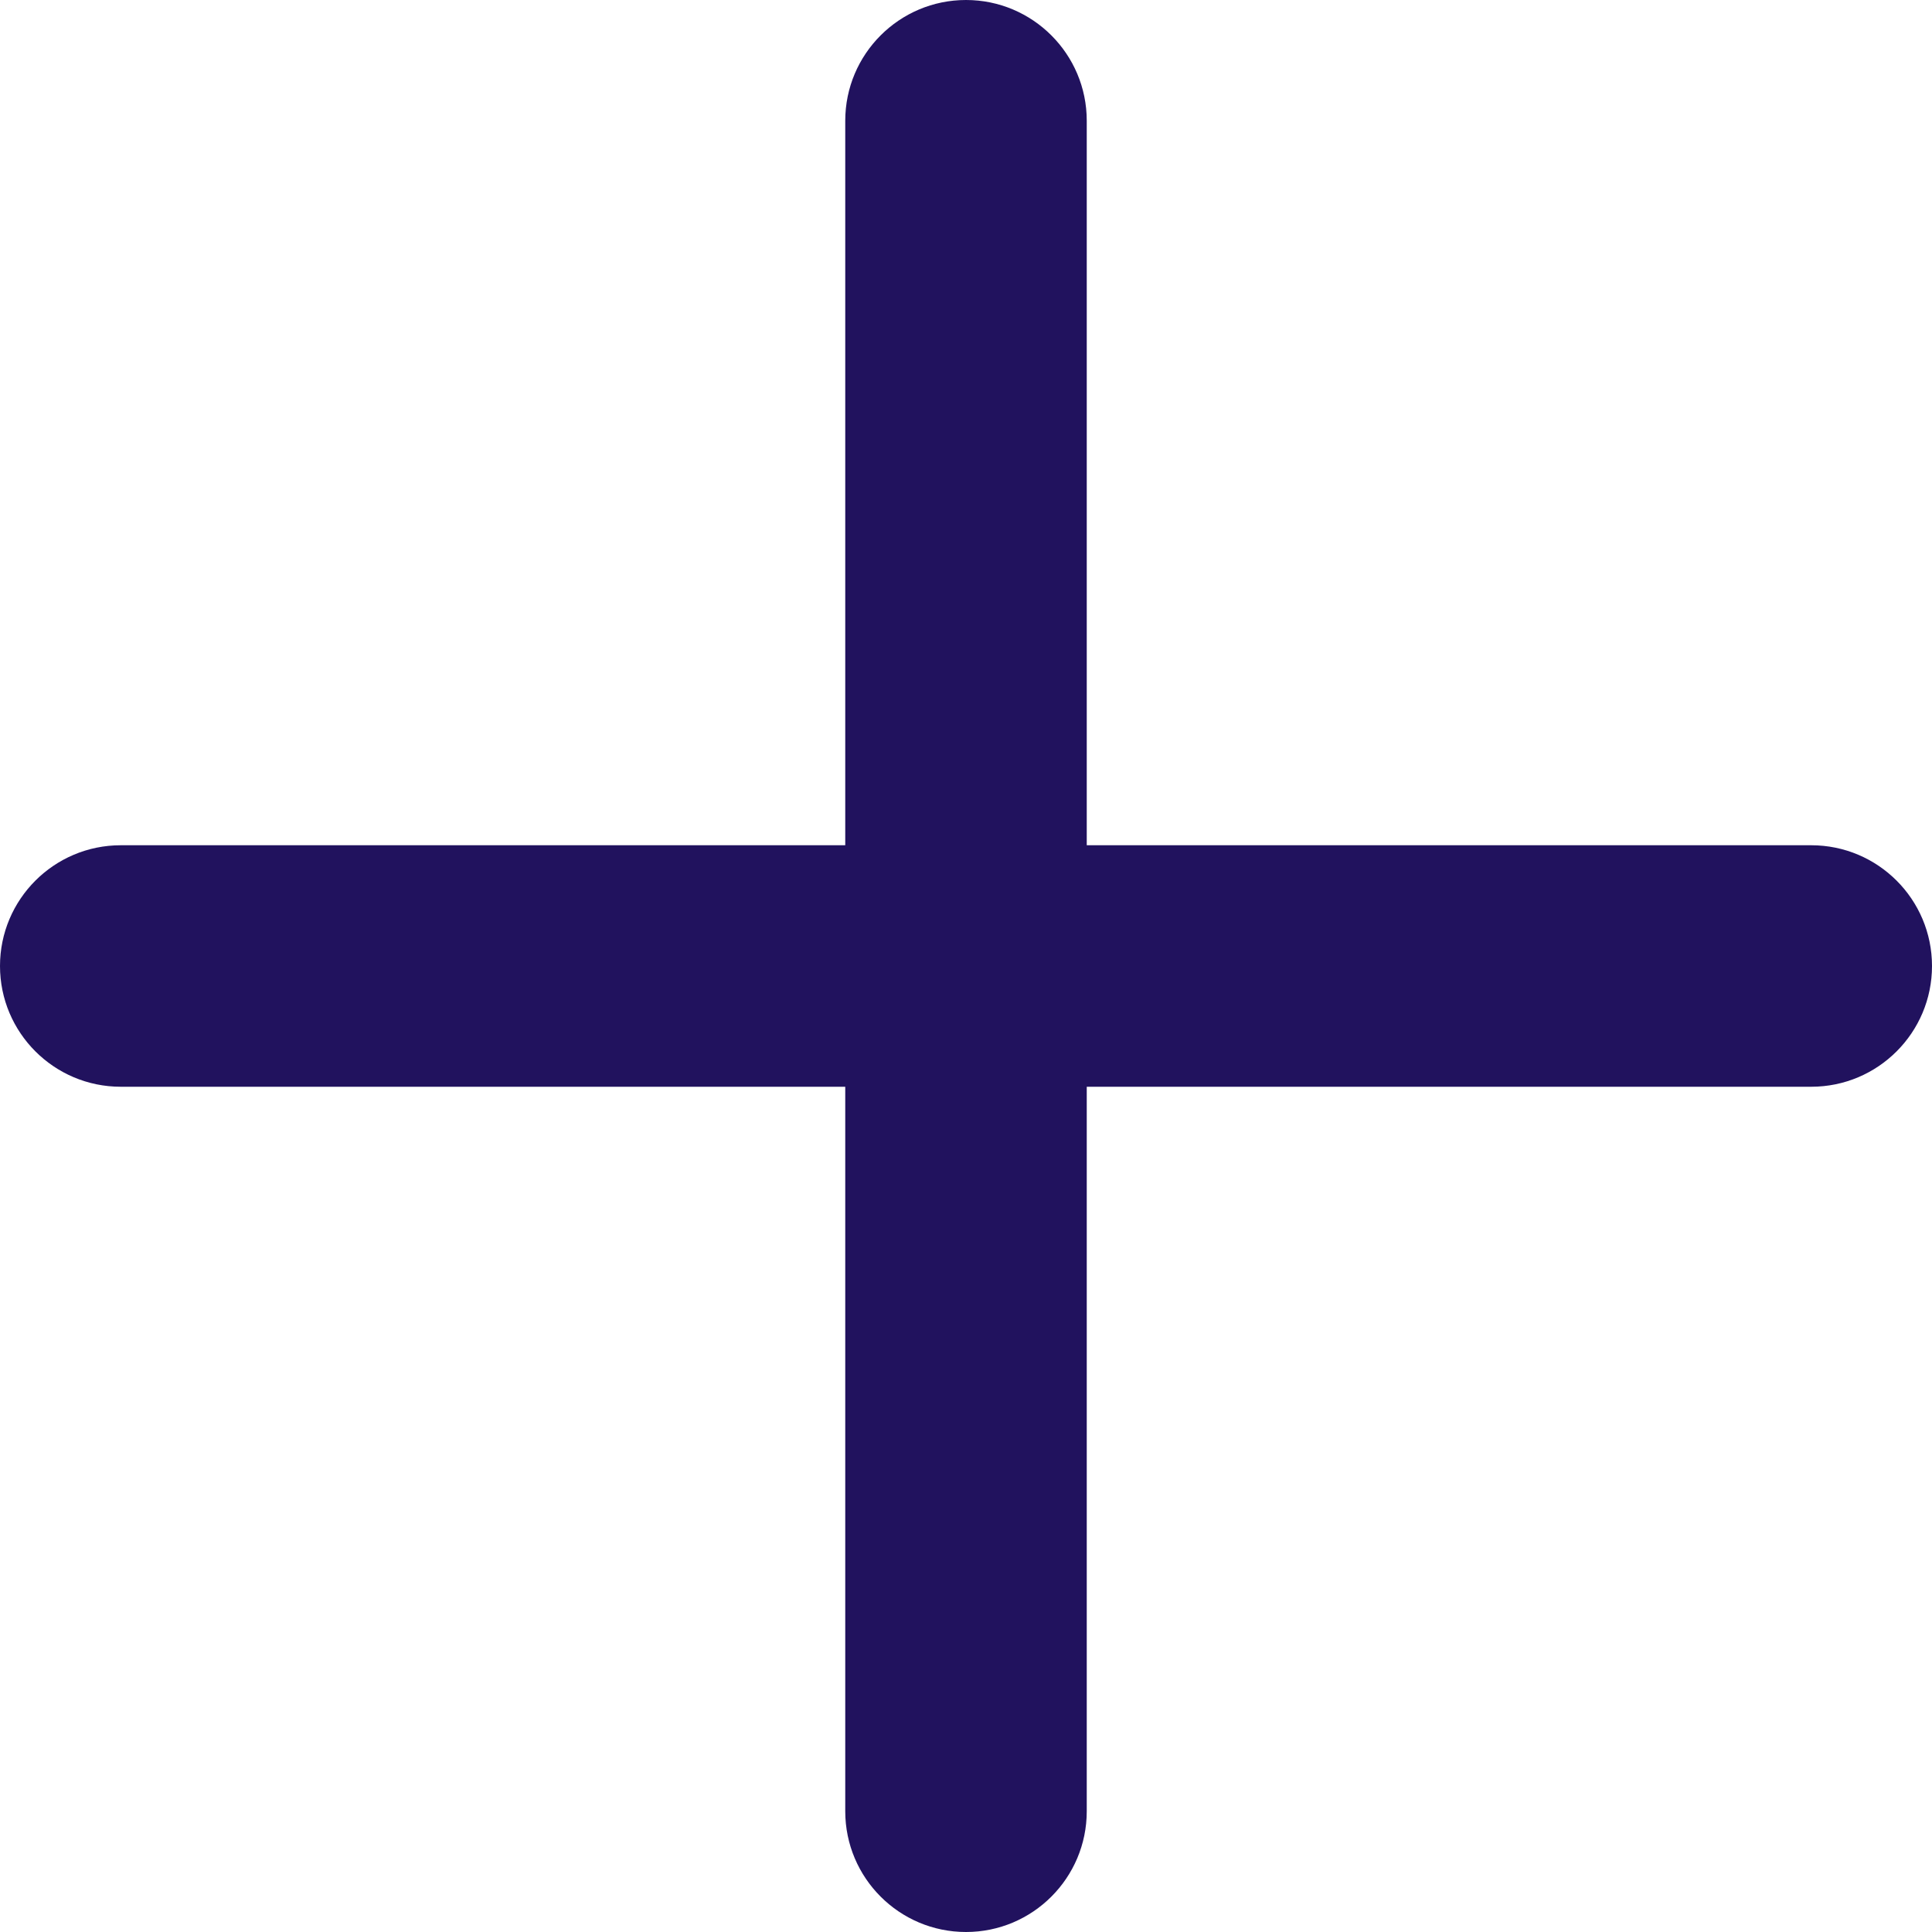
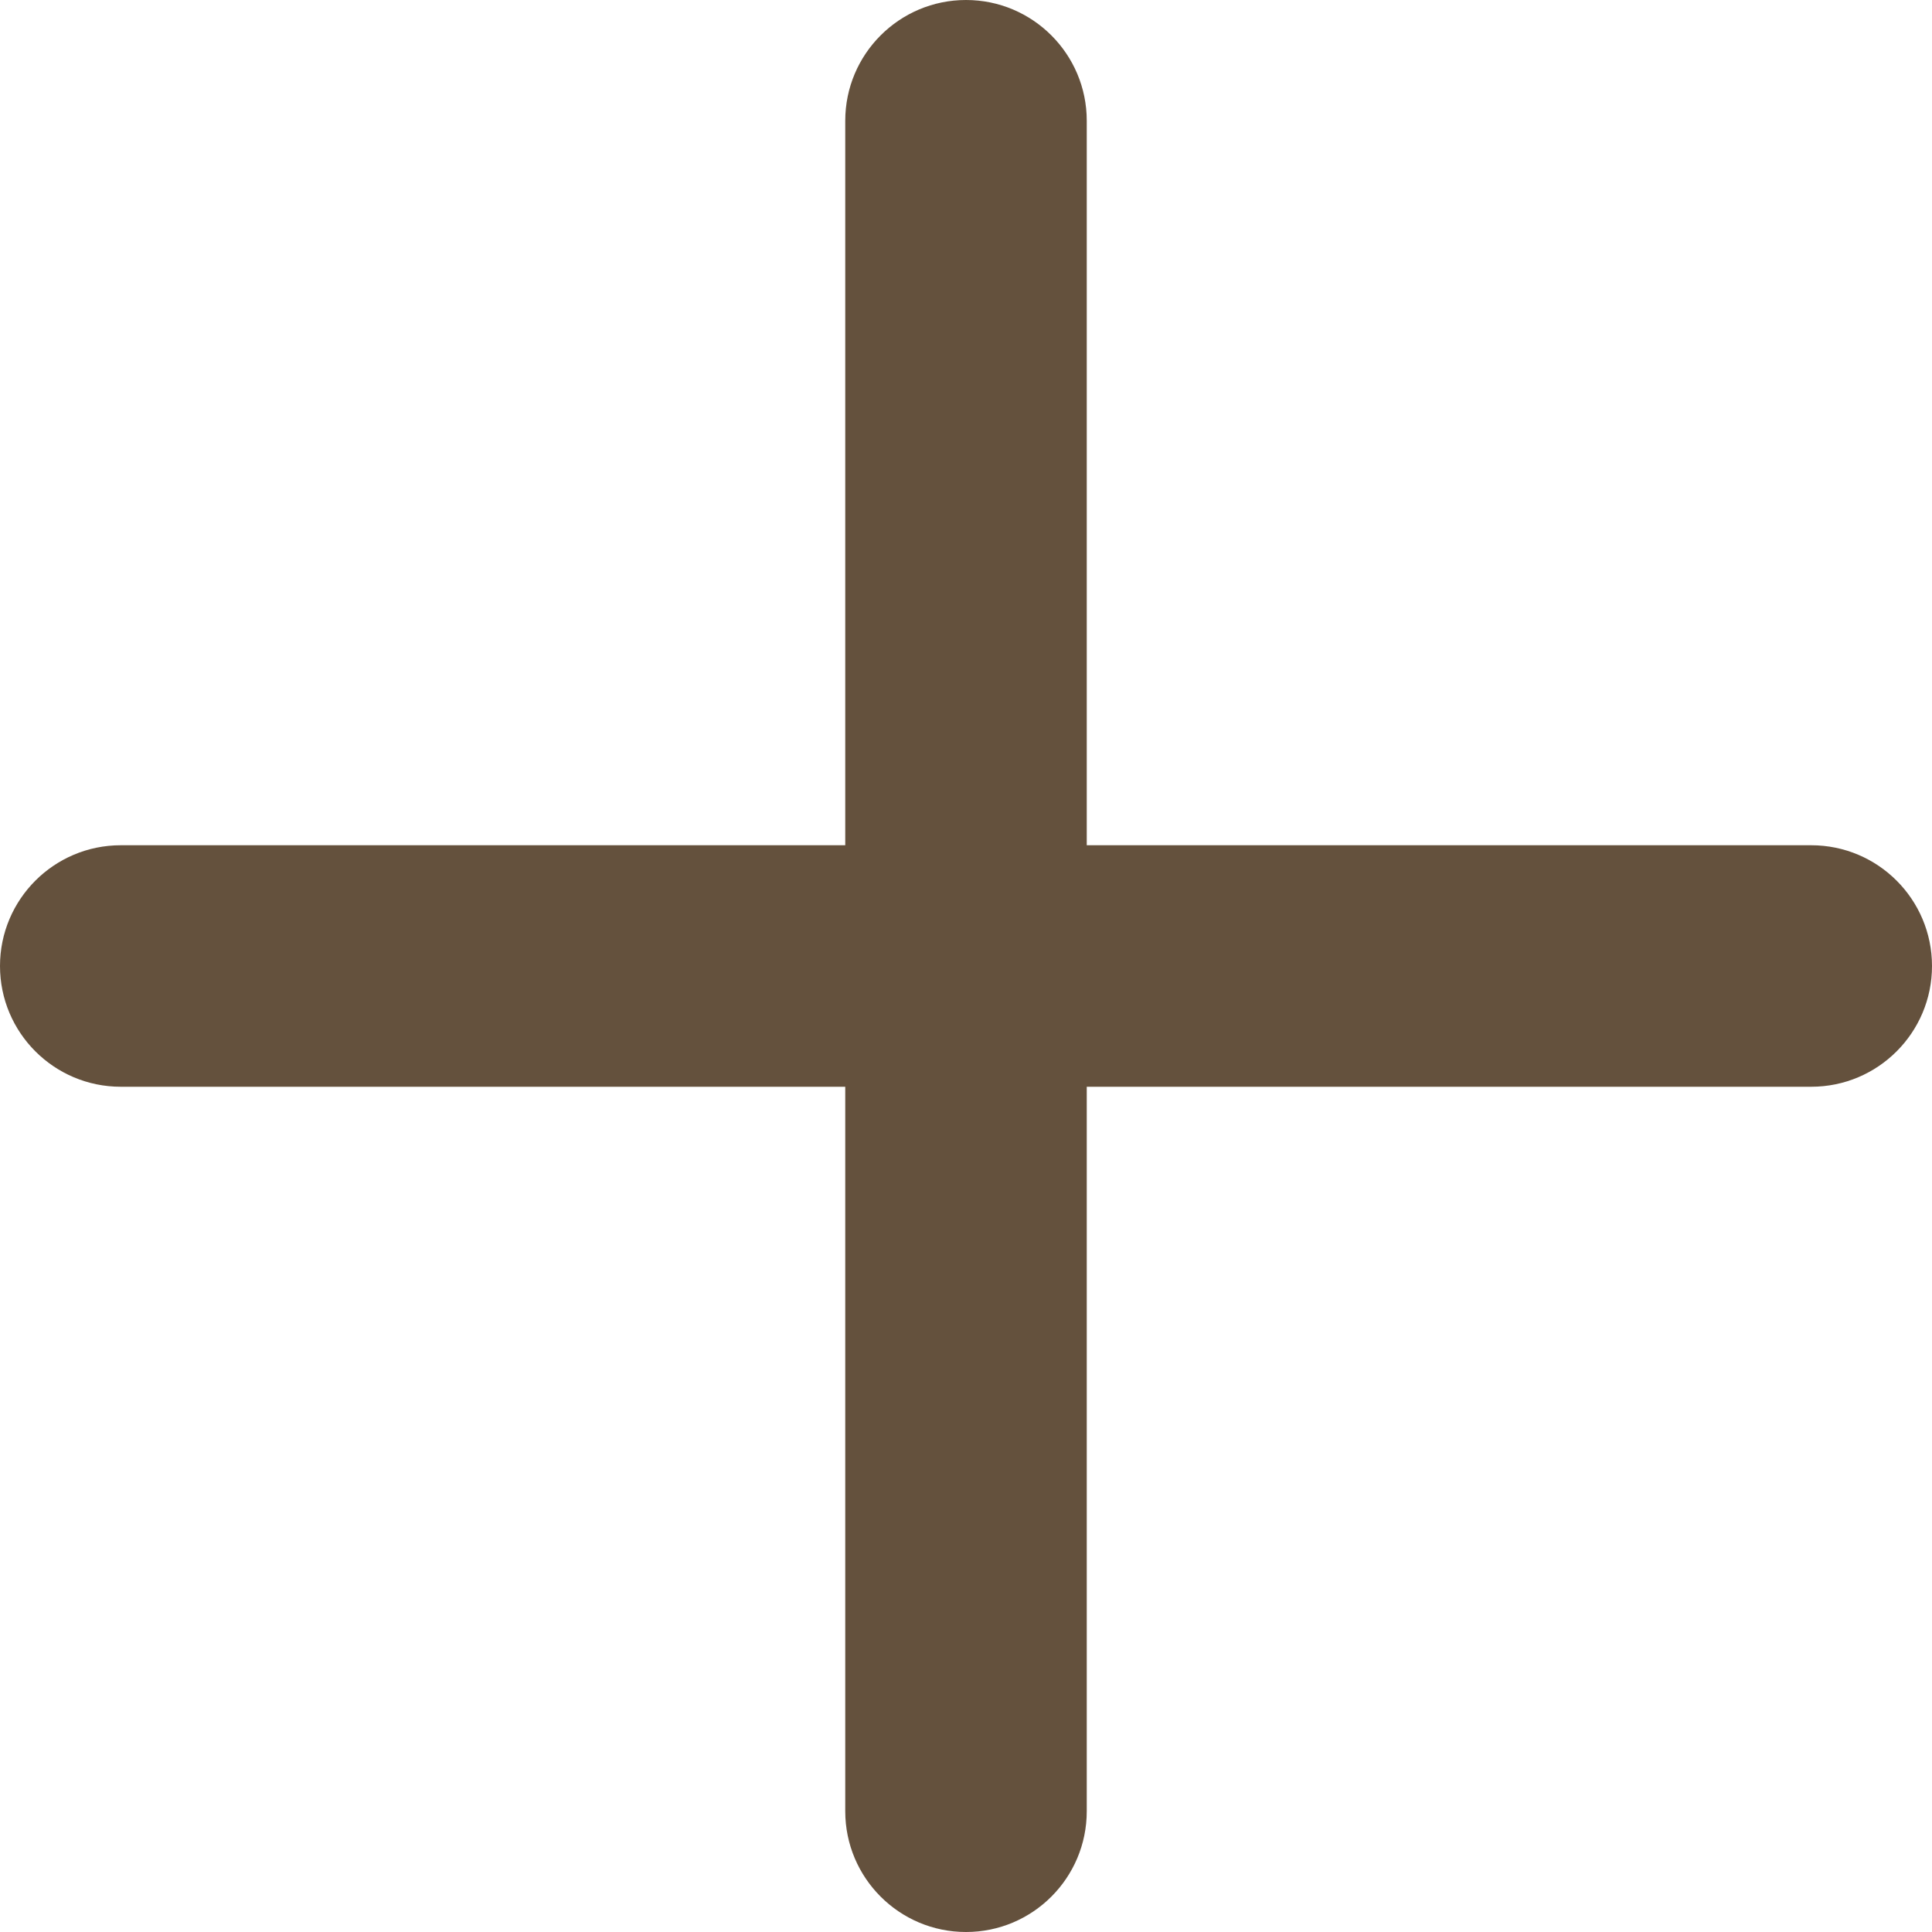
- <svg xmlns="http://www.w3.org/2000/svg" width="24" height="24" viewBox="0 0 24 24" fill="none">
-   <path fill-rule="evenodd" clip-rule="evenodd" d="M13.5 10.5V1.5C13.5 0.672 12.828 0 12 0C11.172 0 10.5 0.672 10.5 1.5V10.5H1.5C0.672 10.5 0 11.172 0 12C0 12.828 0.672 13.5 1.5 13.5H10.5V22.5C10.5 23.328 11.172 24 12 24C12.828 24 13.5 23.328 13.5 22.5V13.5H22.5C23.328 13.5 24 12.828 24 12C24 11.172 23.328 10.5 22.5 10.5H13.5Z" fill="#21125E" />
+ <svg xmlns="http://www.w3.org/2000/svg" width="24" height="24" viewBox="0 0 24 24" fill="none" version="1.1" id="svg4">
+   <defs id="defs8" />
+   <path fill-rule="evenodd" clip-rule="evenodd" d="M13.5 10.5V1.5C13.5 0.672 12.828 0 12 0C11.172 0 10.5 0.672 10.5 1.5V10.5H1.5C0.672 10.5 0 11.172 0 12C0 12.828 0.672 13.5 1.5 13.5H10.5V22.5C10.5 23.328 11.172 24 12 24C12.828 24 13.5 23.328 13.5 22.5V13.5H22.5C23.328 13.5 24 12.828 24 12C24 11.172 23.328 10.5 22.5 10.5H13.5Z" fill="#21125E" id="path2" style="fill:#64513d;fill-opacity:1" />
</svg>
